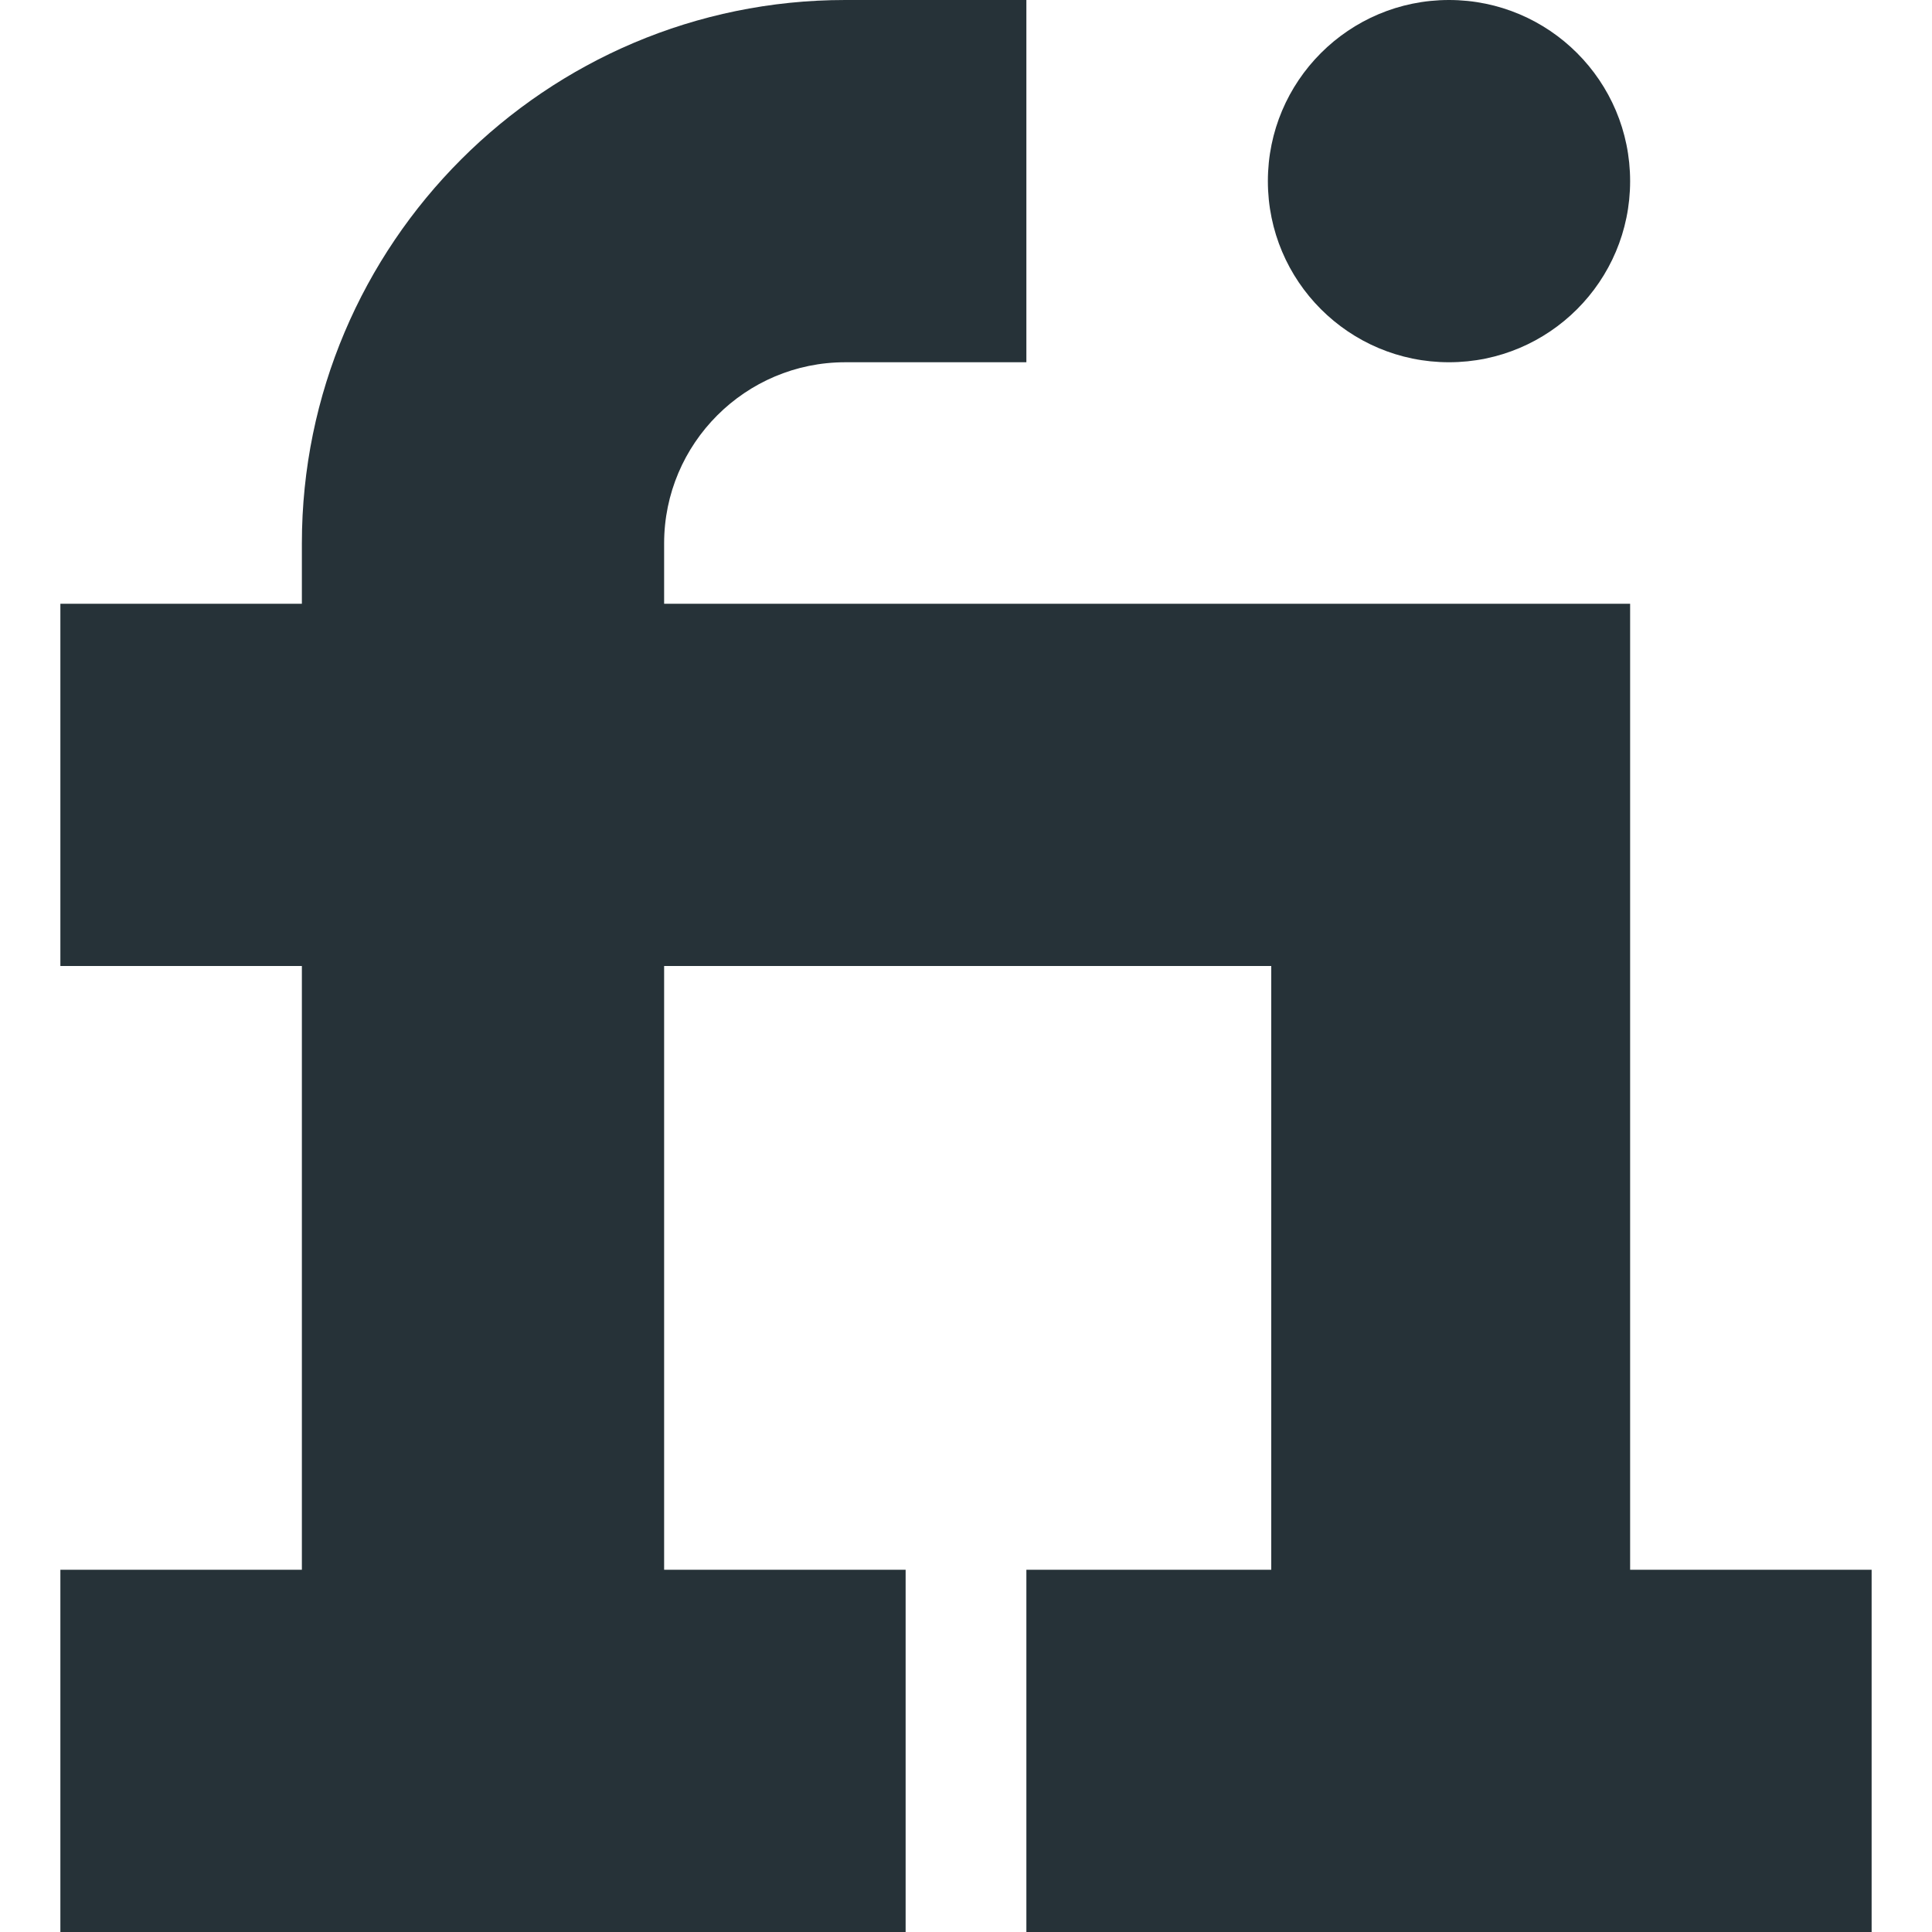
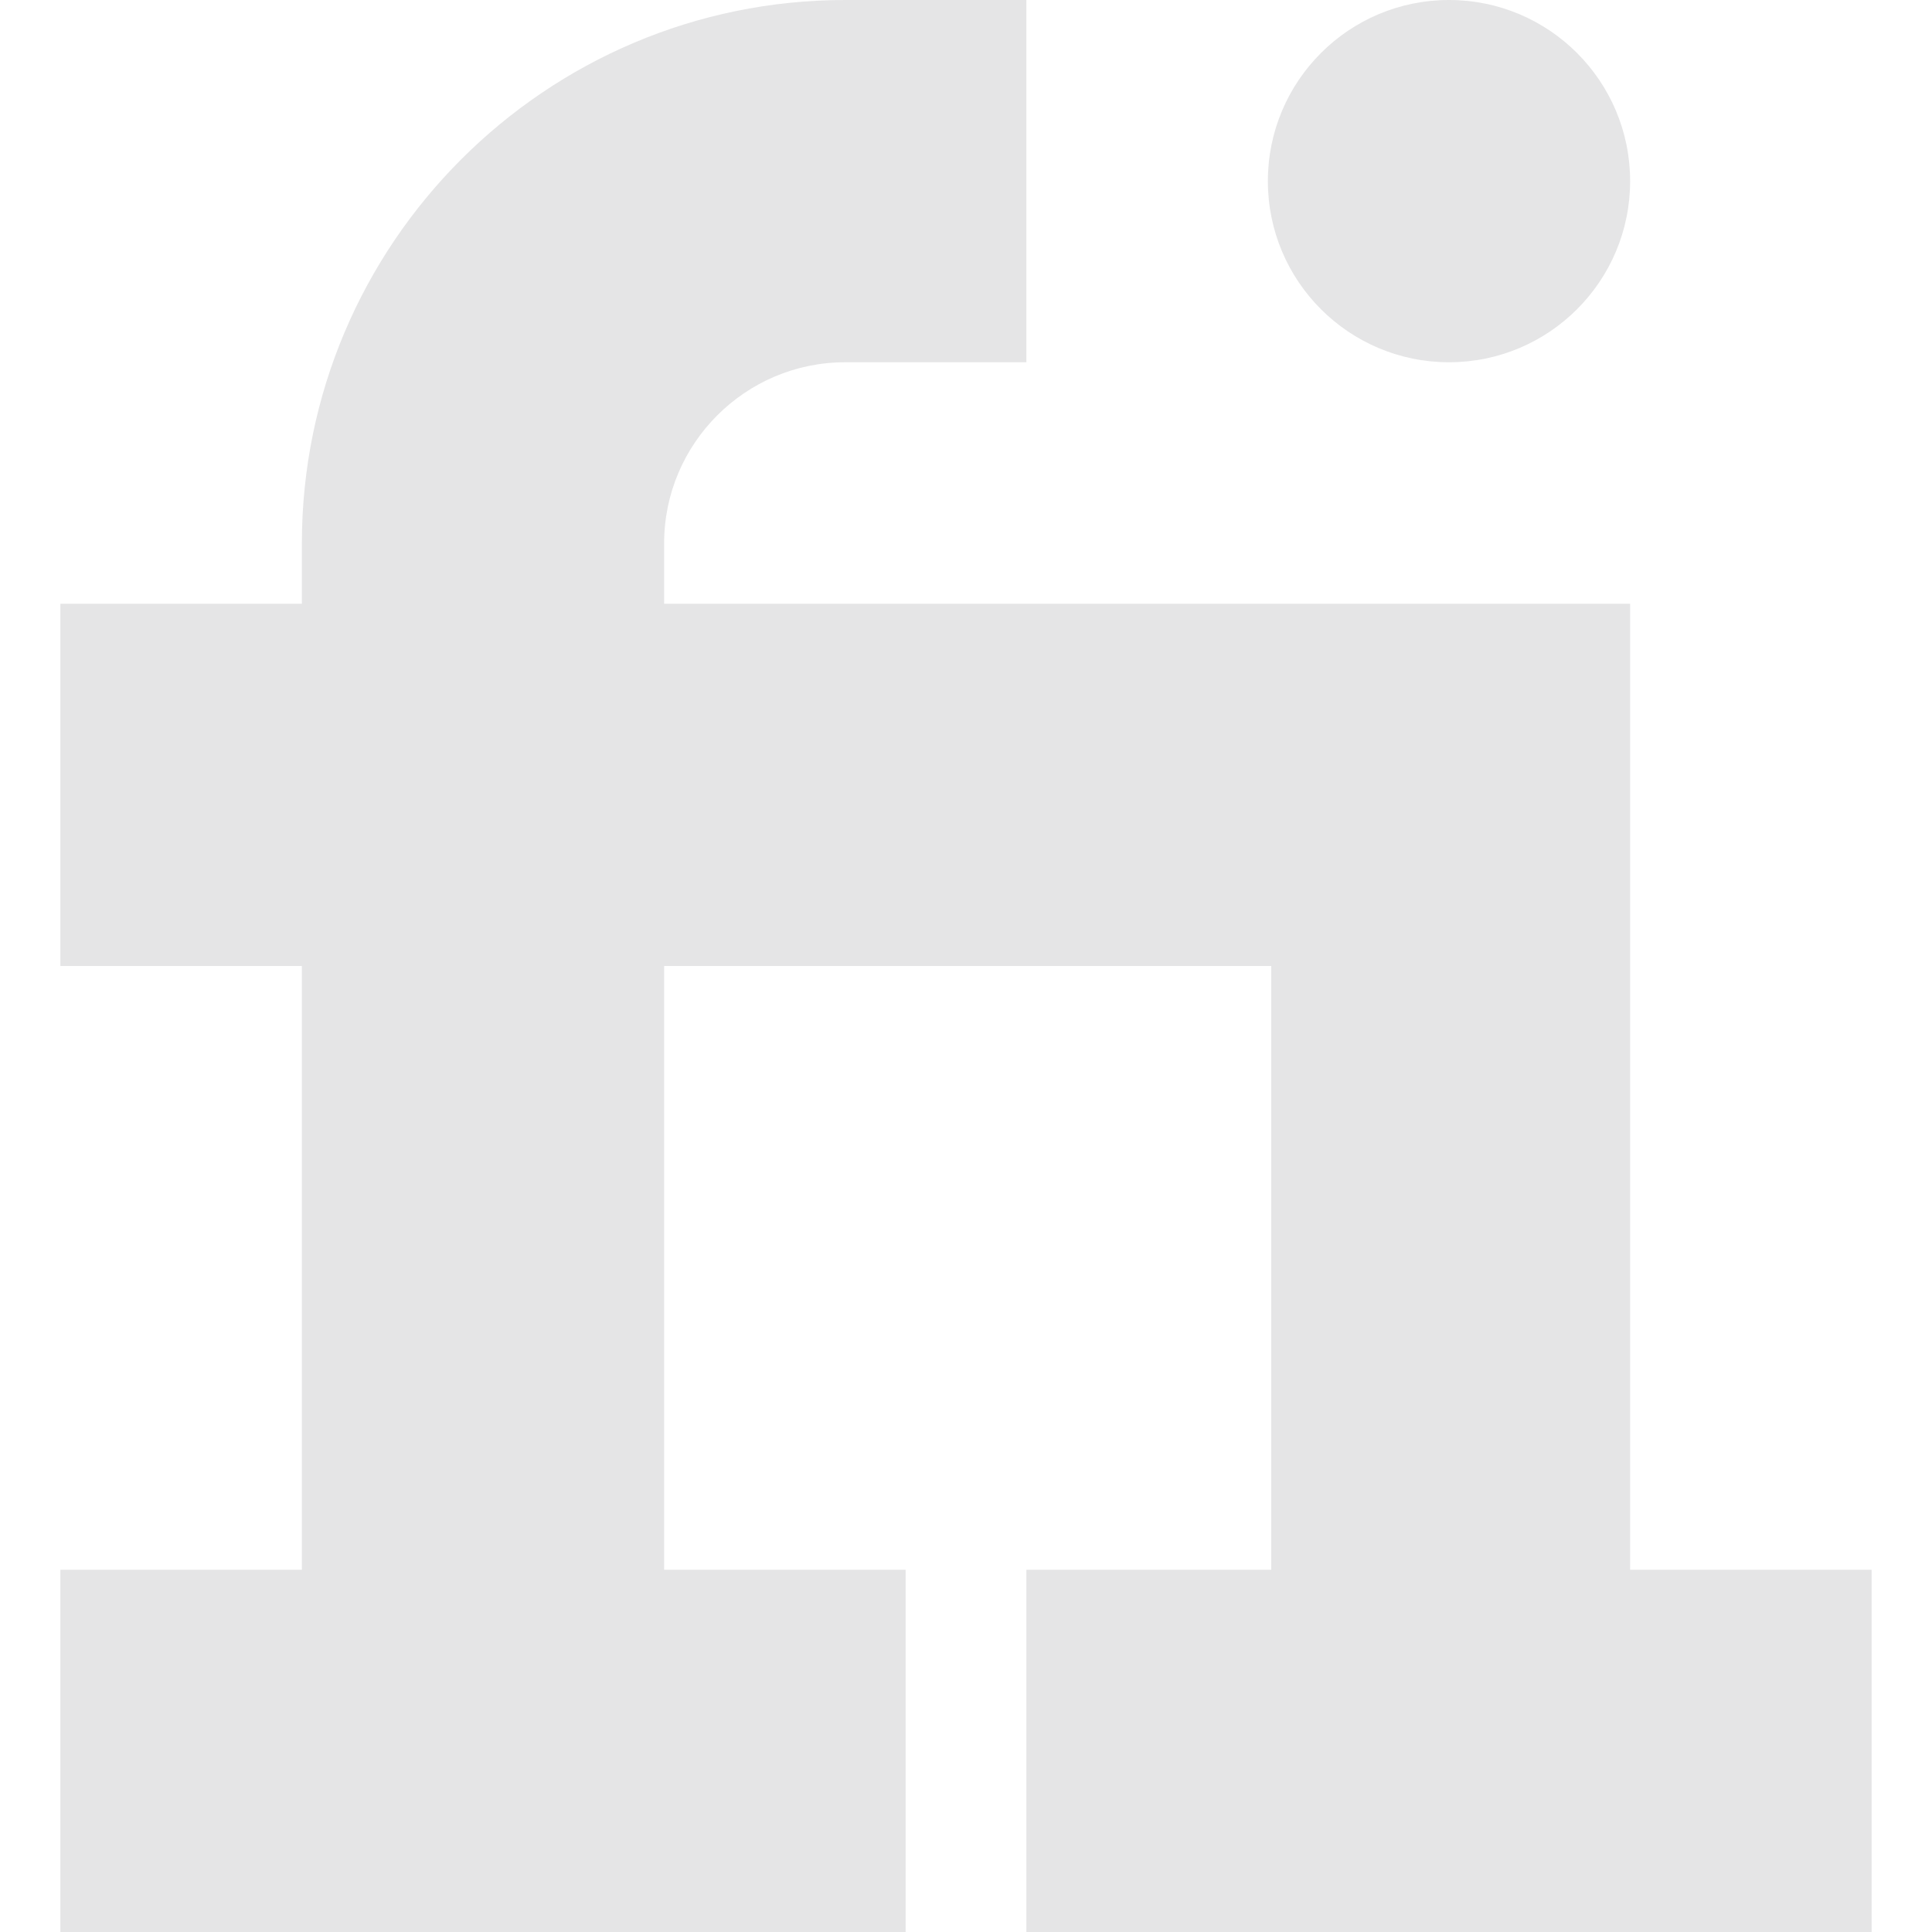
<svg xmlns="http://www.w3.org/2000/svg" version="1.1" id="Capa_1" x="0px" y="0px" fill="#e5e5e6" viewBox="0 0 512 512" style="enable-background:new 0 0 512 512;" xml:space="preserve">
  <g>
-     <path style="fill:#263238;" d="M432,416V160H176v-16c0-26.464,21.536-48,48-48h48V0h-48C144.608,0,80,64.608,80,144v16H16v96h64   v160H16v96h224v-96h-64V256h160.896v160H272v96h224v-96H432z" />
-     <circle style="fill:#263238;" cx="384" cy="48" r="48" />
+     <g>
+       <path d="M432,416V160H176v-16c0-26.464,21.536-48,48-48h48V0h-48C144.608,0,80,64.608,80,144v16H16v96h64v160H16v96h224v-96h-64    V256h160.896v160H272v96h224v-96H432z" />
+     </g>
+   </g>
+   <g>
+     <g>
+       <circle cx="384" cy="48" r="48" />
+     </g>
  </g>
  <g>
</g>
  <g>
</g>
  <g>
</g>
  <g>
</g>
  <g>
</g>
  <g>
</g>
  <g>
</g>
  <g>
</g>
  <g>
</g>
  <g>
</g>
  <g>
</g>
  <g>
</g>
  <g>
</g>
  <g>
</g>
  <g>
</g>
</svg>
